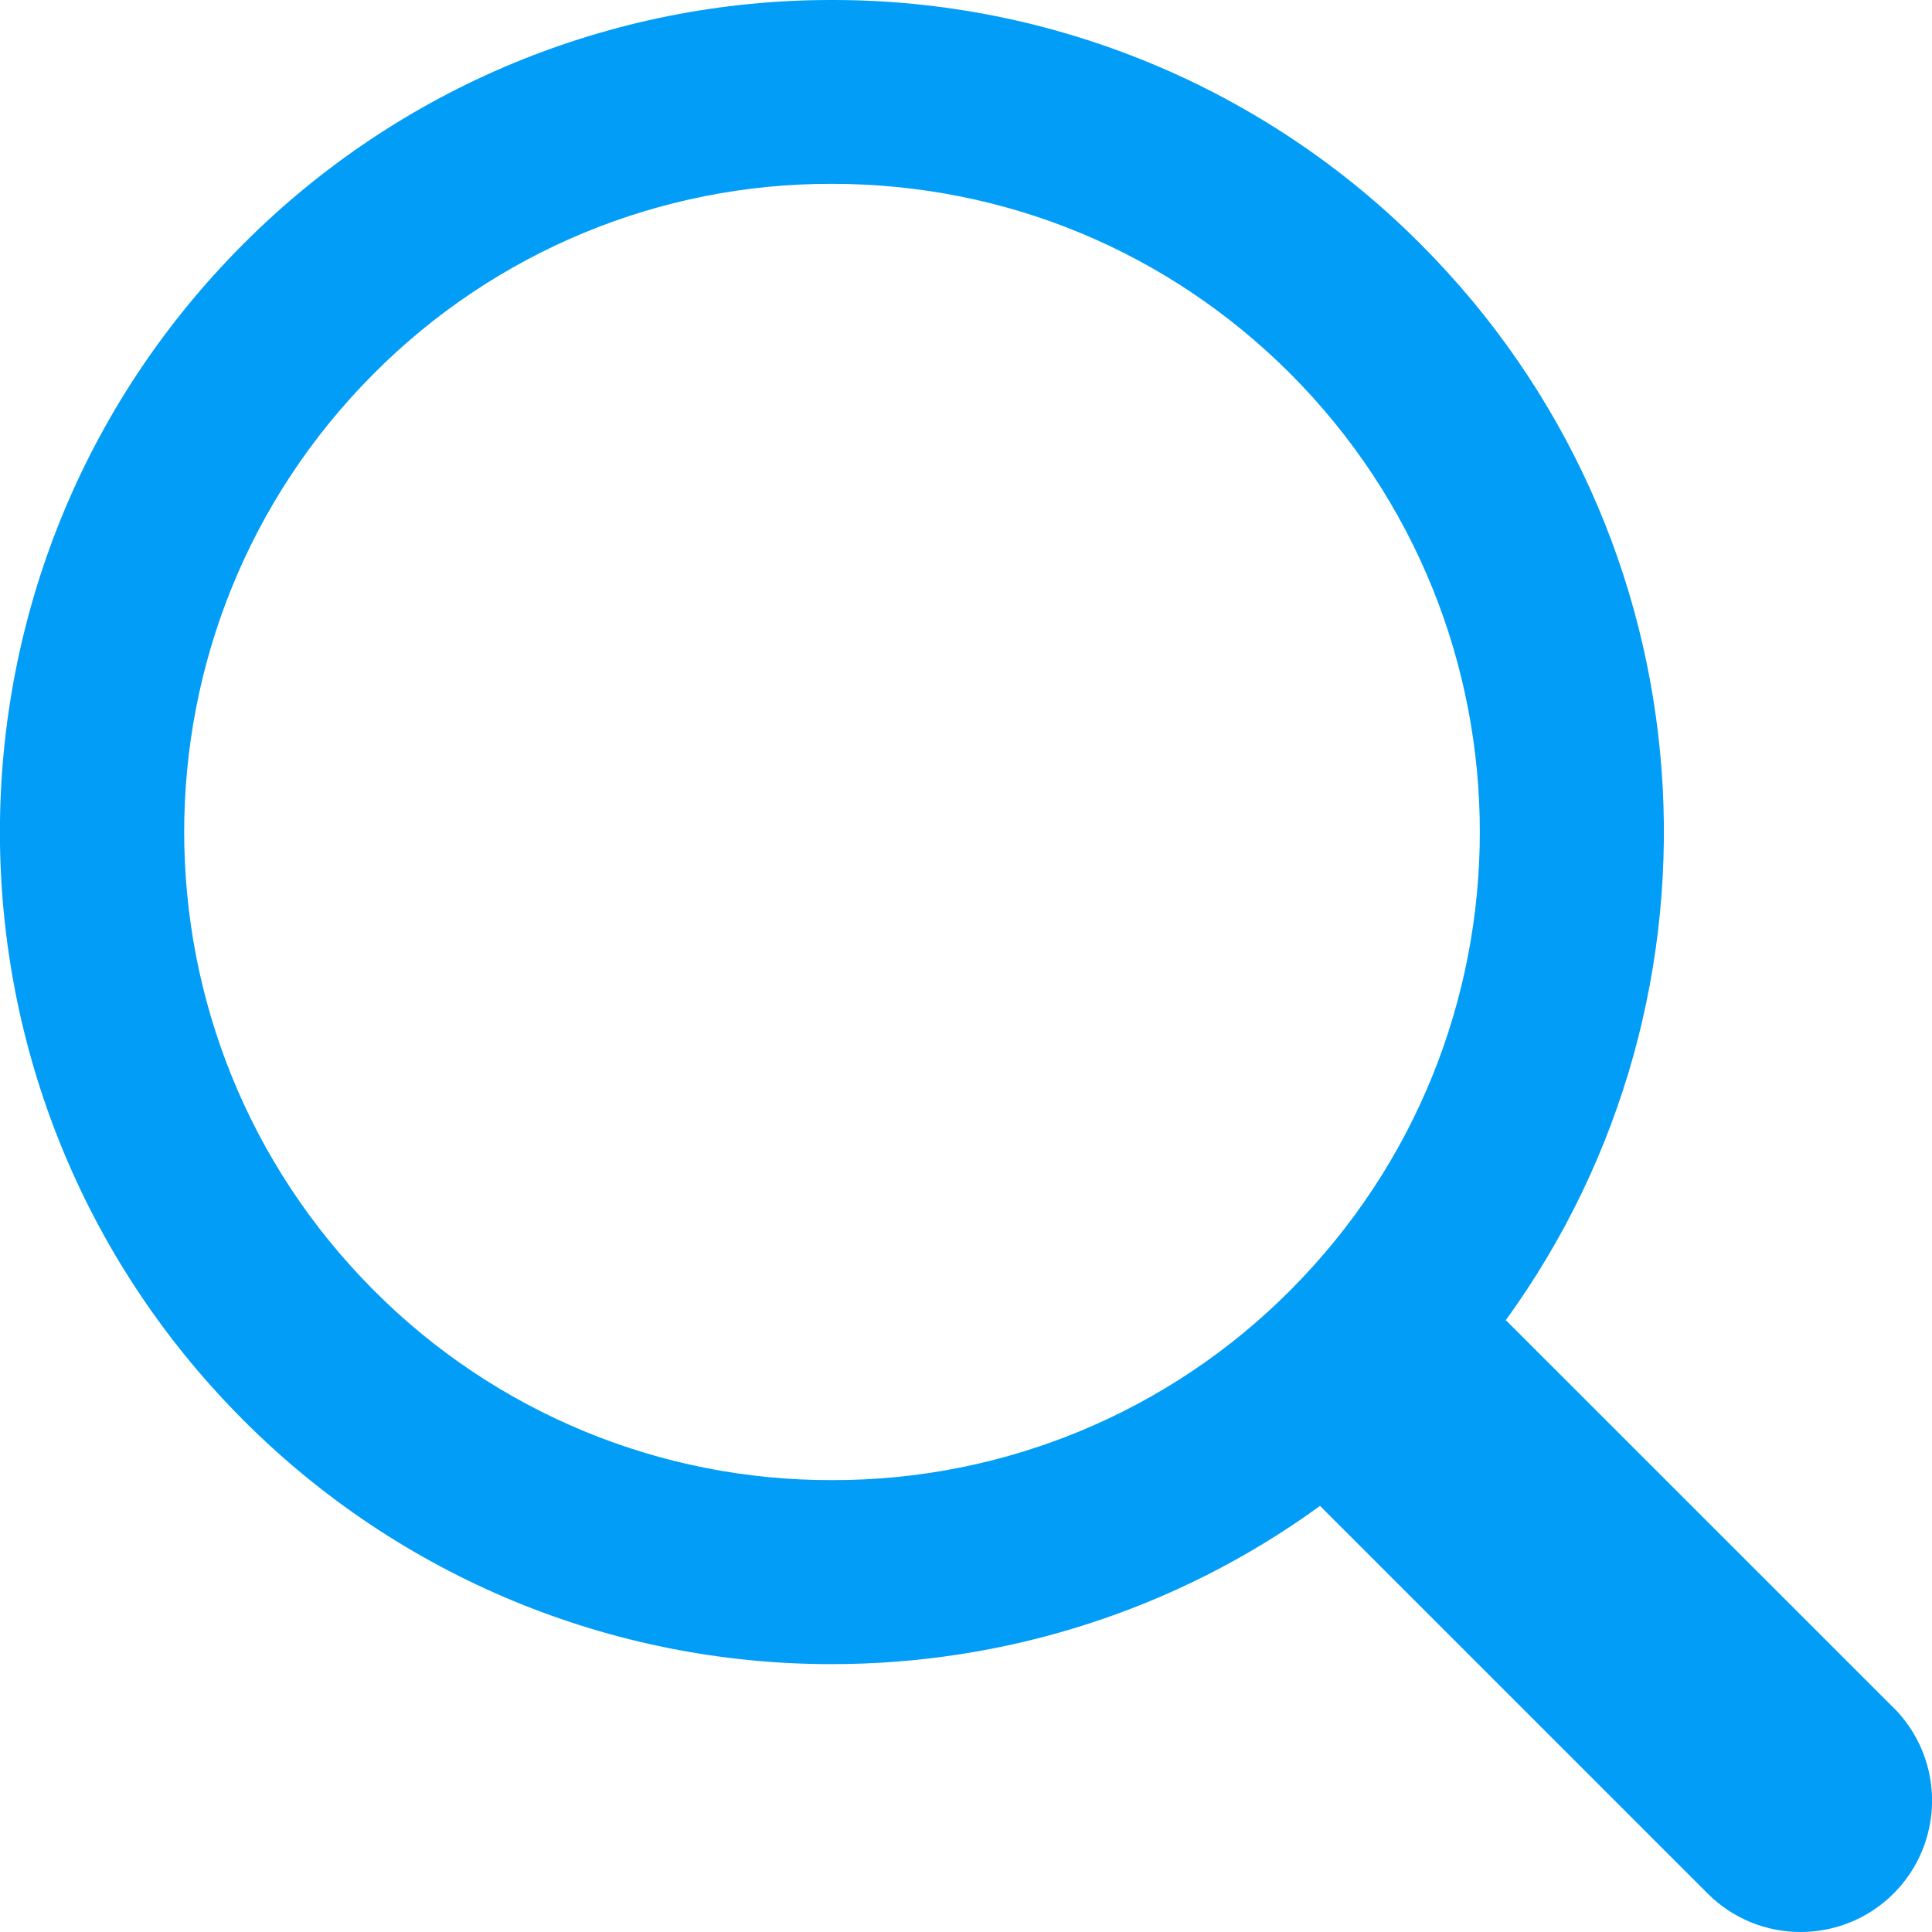
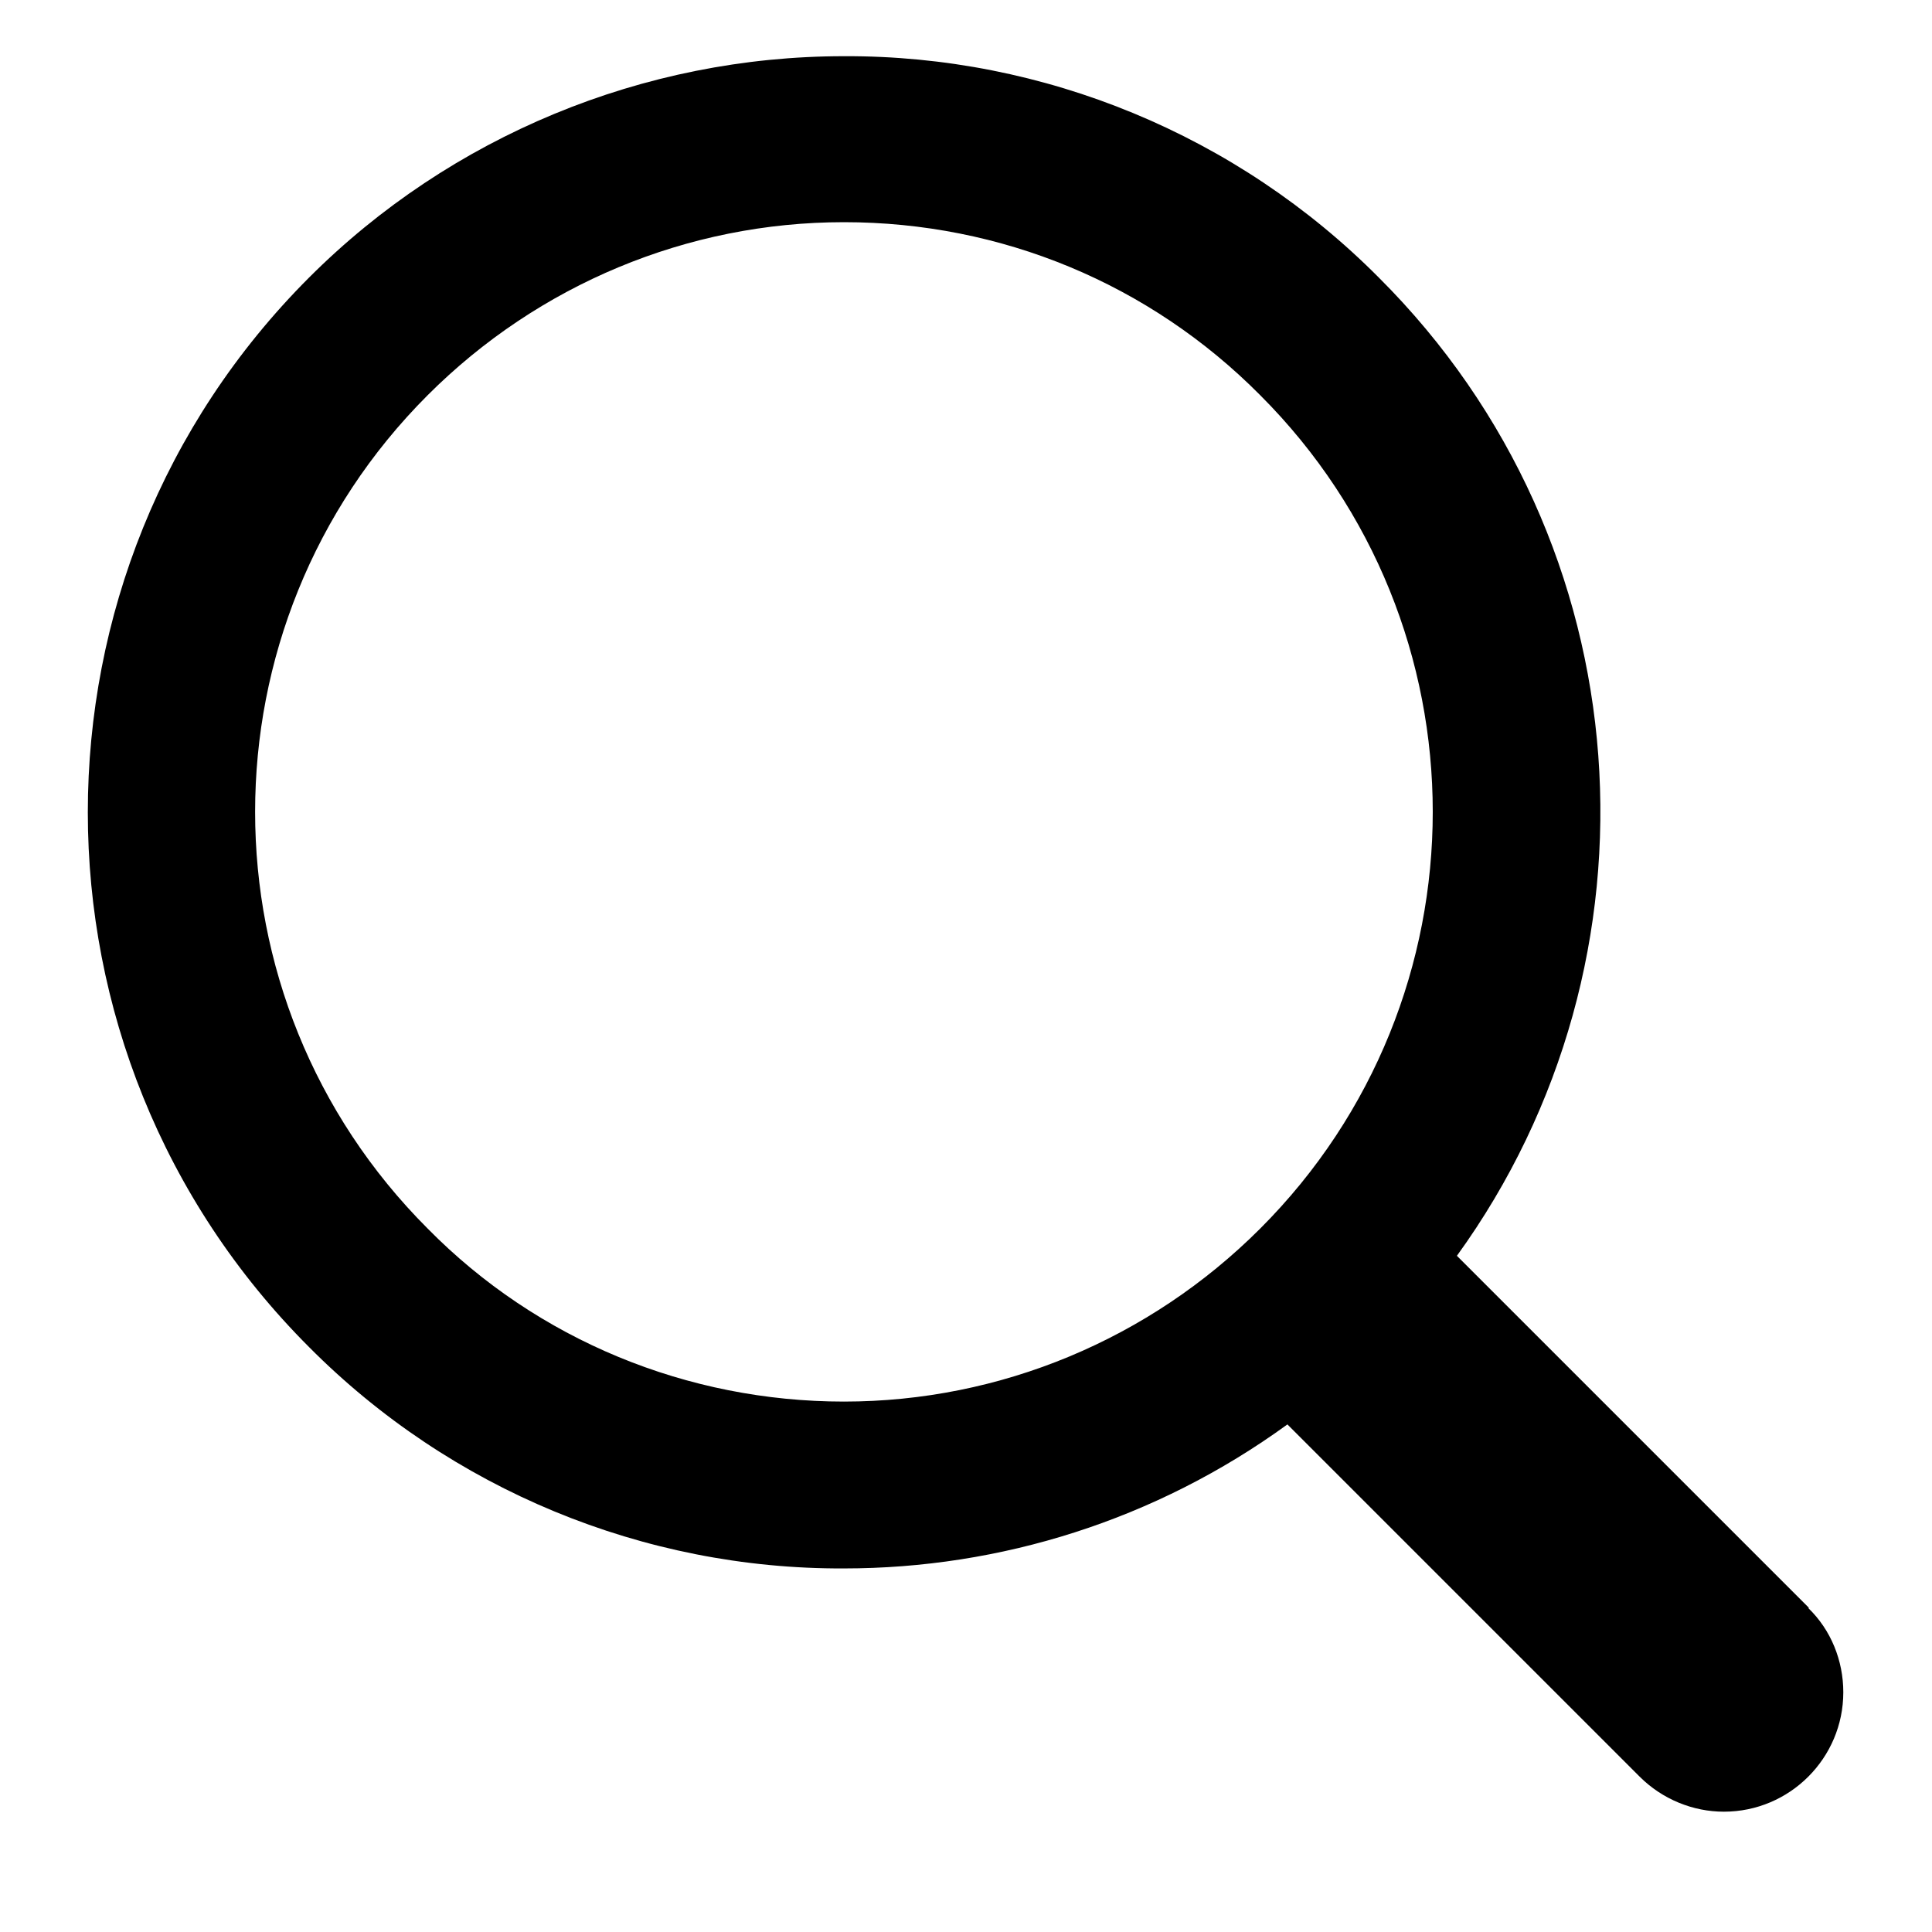
- <svg xmlns="http://www.w3.org/2000/svg" width="20" height="20">
-   <path fill="#029DF7" fill-rule="evenodd" d="m19.602 17.679-4.014-4.013c2.445-3.368 2.151-8.107-.886-11.143A8.585 8.585 0 0 0 8.612 0a8.585 8.585 0 0 0-6.09 2.523 8.613 8.613 0 0 0 0 12.181 8.587 8.587 0 0 0 6.09 2.523c1.776 0 3.55-.546 5.053-1.638l4.013 4.013c.265.265.613.398.962.398a1.36 1.36 0 0 0 .962-2.322ZM3.869 13.357a6.717 6.717 0 0 1 0-9.489 6.665 6.665 0 0 1 4.744-1.965c1.792 0 3.477.698 4.744 1.965a6.717 6.717 0 0 1 0 9.489 6.667 6.667 0 0 1-4.744 1.965 6.664 6.664 0 0 1-4.744-1.965Z" />
+ <svg xmlns="http://www.w3.org/2000/svg" id="a" viewBox="0 0 22 22">
+   <path d="m20.6,18.31l-4.01-4.01c2.44-3.37,2.15-8.11-.89-11.14-1.61-1.62-3.81-2.53-6.09-2.52-2.28,0-4.48.91-6.09,2.52-3.36,3.36-3.36,8.82,0,12.18,0,0,0,0,0,0,1.61,1.62,3.81,2.53,6.09,2.52,1.78,0,3.55-.55,5.05-1.64l4.01,4.01c.26.26.61.4.96.4.75,0,1.36-.61,1.36-1.36,0-.36-.14-.71-.4-.96h0Zm-15.73-4.32c-2.62-2.62-2.62-6.87,0-9.49,1.26-1.26,2.96-1.97,4.74-1.97,1.79,0,3.48.7,4.74,1.97,2.62,2.62,2.62,6.87,0,9.49-1.26,1.26-2.96,1.97-4.74,1.97-1.78,0-3.49-.7-4.74-1.97Z" fill-rule="evenodd" stroke-width="0" />
</svg>
